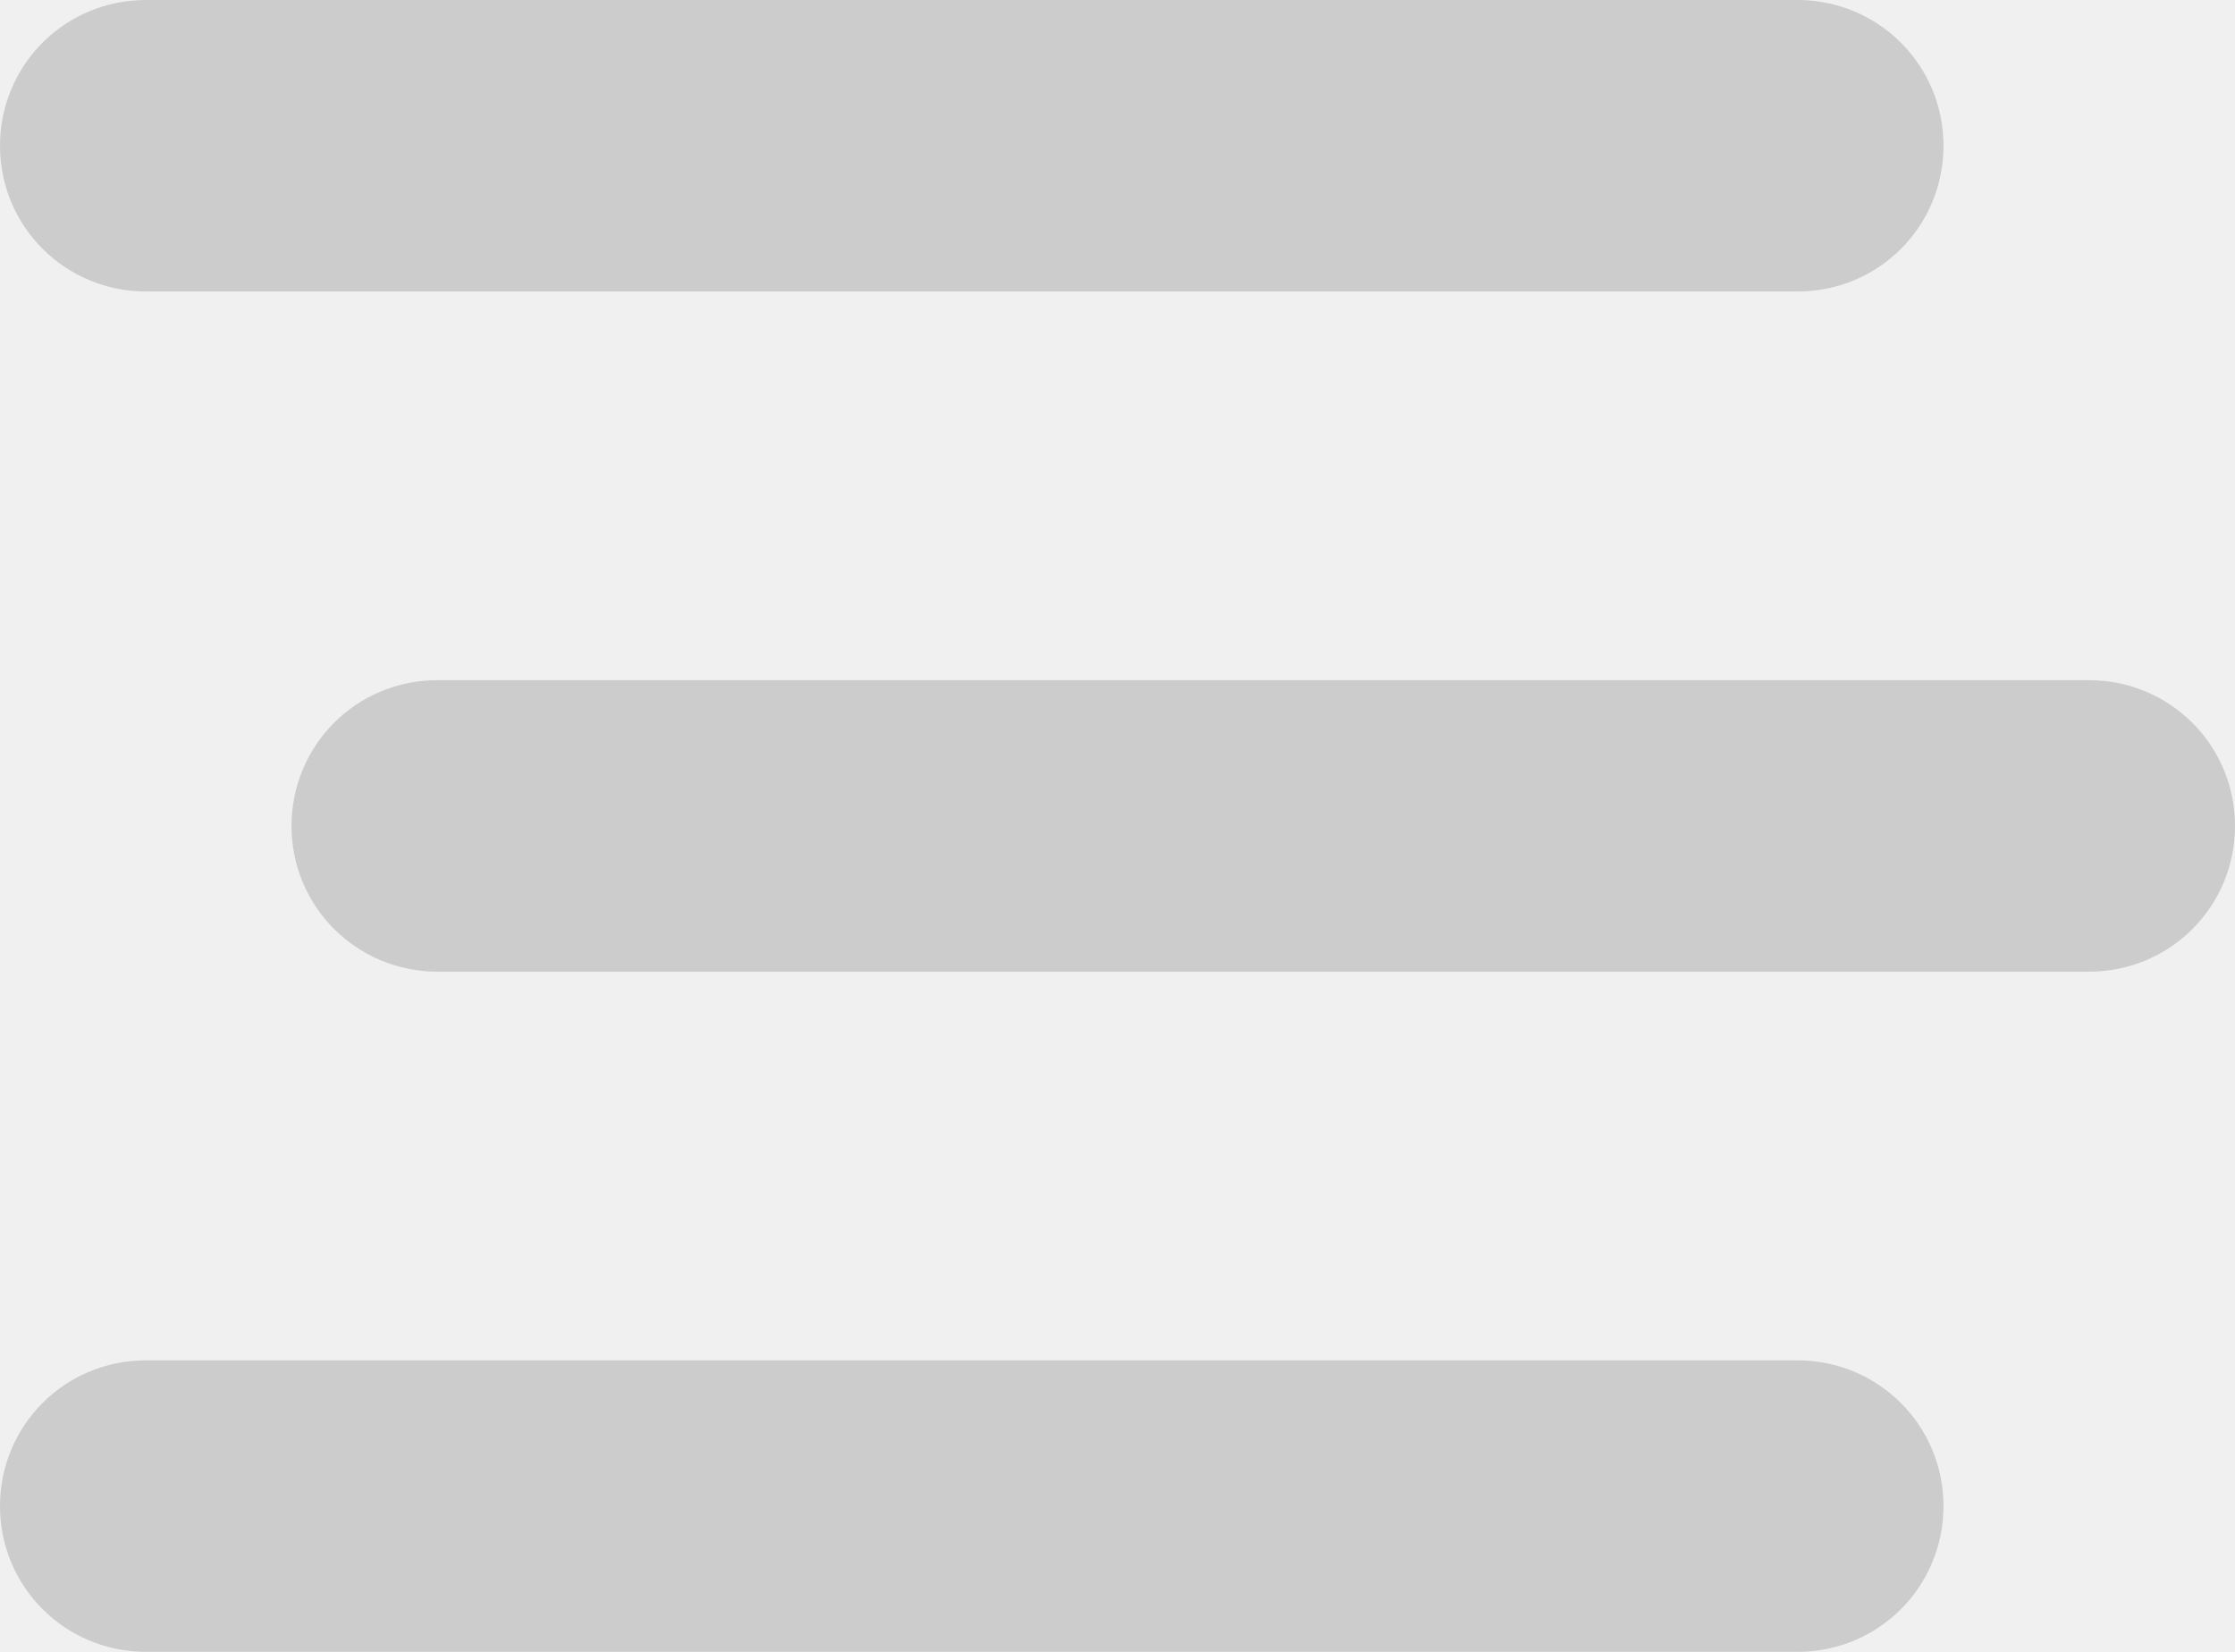
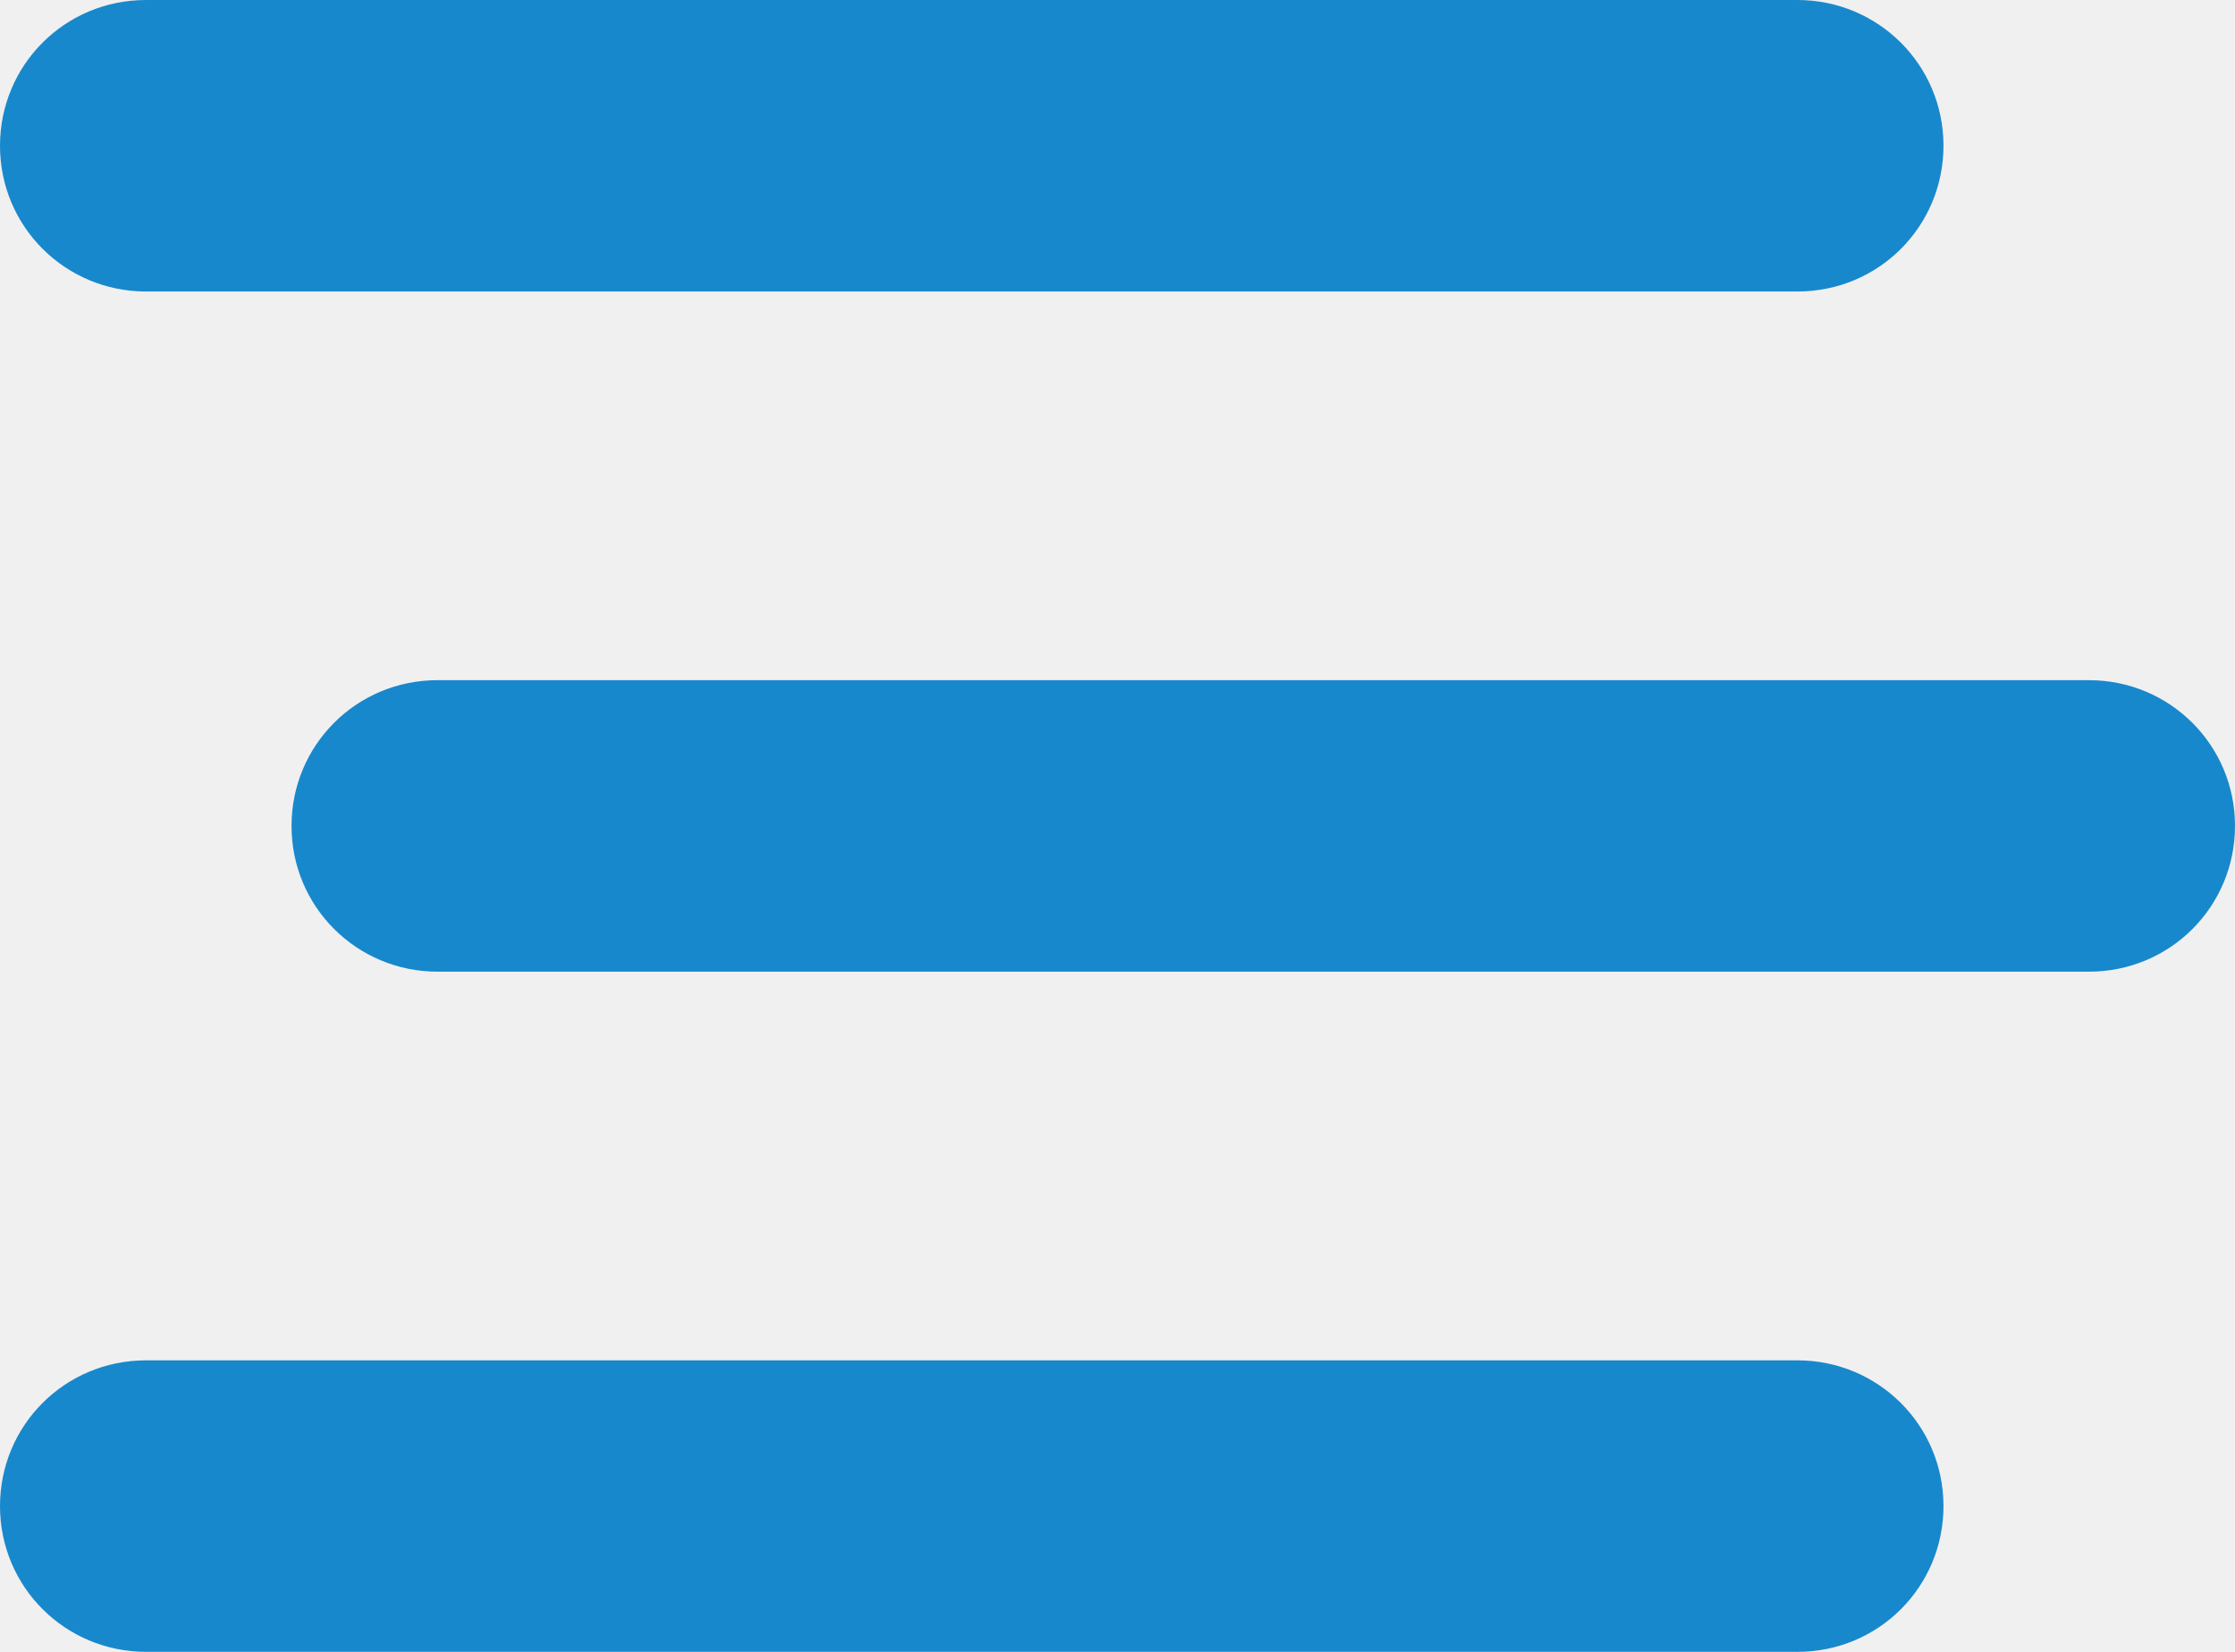
- <svg xmlns="http://www.w3.org/2000/svg" xmlns:xlink="http://www.w3.org/1999/xlink" width="23px" height="17px" viewBox="0 0 23 17" version="1.1">
+ <svg xmlns="http://www.w3.org/2000/svg" xmlns:xlink="http://www.w3.org/1999/xlink" width="23" height="17">
  <defs>
-     <path d="M10,12.5 C10,11.672 10.665,11 11.503,11 L28.497,11 C29.327,11 30,11.666 30,12.5 C30,13.328 29.335,14 28.497,14 L11.503,14 C10.673,14 10,13.334 10,12.5 Z M13,19.5 C13,18.672 13.665,18 14.503,18 L31.497,18 C32.327,18 33,18.666 33,19.5 C33,20.328 32.335,21 31.497,21 L14.503,21 C13.673,21 13,20.334 13,19.5 Z M10,26.5 C10,25.672 10.665,25 11.503,25 L28.497,25 C29.327,25 30,25.666 30,26.5 C30,27.328 29.335,28 28.497,28 L11.503,28 C10.673,28 10,27.334 10,26.5 Z" id="path-1" />
+     <path d="M10 12.5c0-.828.665-1.5 1.503-1.5h16.994c.83 0 1.503.666 1.503 1.5 0 .828-.665 1.5-1.503 1.5H11.503c-.83 0-1.503-.666-1.503-1.5zm3 7c0-.828.665-1.5 1.503-1.5h16.994c.83 0 1.503.666 1.503 1.5 0 .828-.665 1.5-1.503 1.5H14.503c-.83 0-1.503-.666-1.503-1.5zm-3 7c0-.828.665-1.5 1.503-1.5h16.994c.83 0 1.503.666 1.503 1.5 0 .828-.665 1.5-1.503 1.5H11.503c-.83 0-1.503-.666-1.503-1.5z" id="a" />
  </defs>
-   <g id="Page-1" stroke="none" stroke-width="1" fill="none" fill-rule="evenodd">
-     <g id="администранивный-учет---список-дел---поиск" transform="translate(-20, -31)">
-       <g id="menu-/-main-menu">
-         <g id="menu-/-icon-/-burger" transform="translate(10, 20)">
-           <mask id="mask-2" fill="white">
-             <use xlink:href="#path-1" />
-           </mask>
-           <use id="Combined-Shape" fill="#CCCCCC" xlink:href="#path-1" />
-         </g>
-       </g>
-     </g>
-   </g>
+   <use fill="#1888CC" xlink:href="#a" transform="translate(-10 -11)" fill-rule="evenodd" />
</svg>
